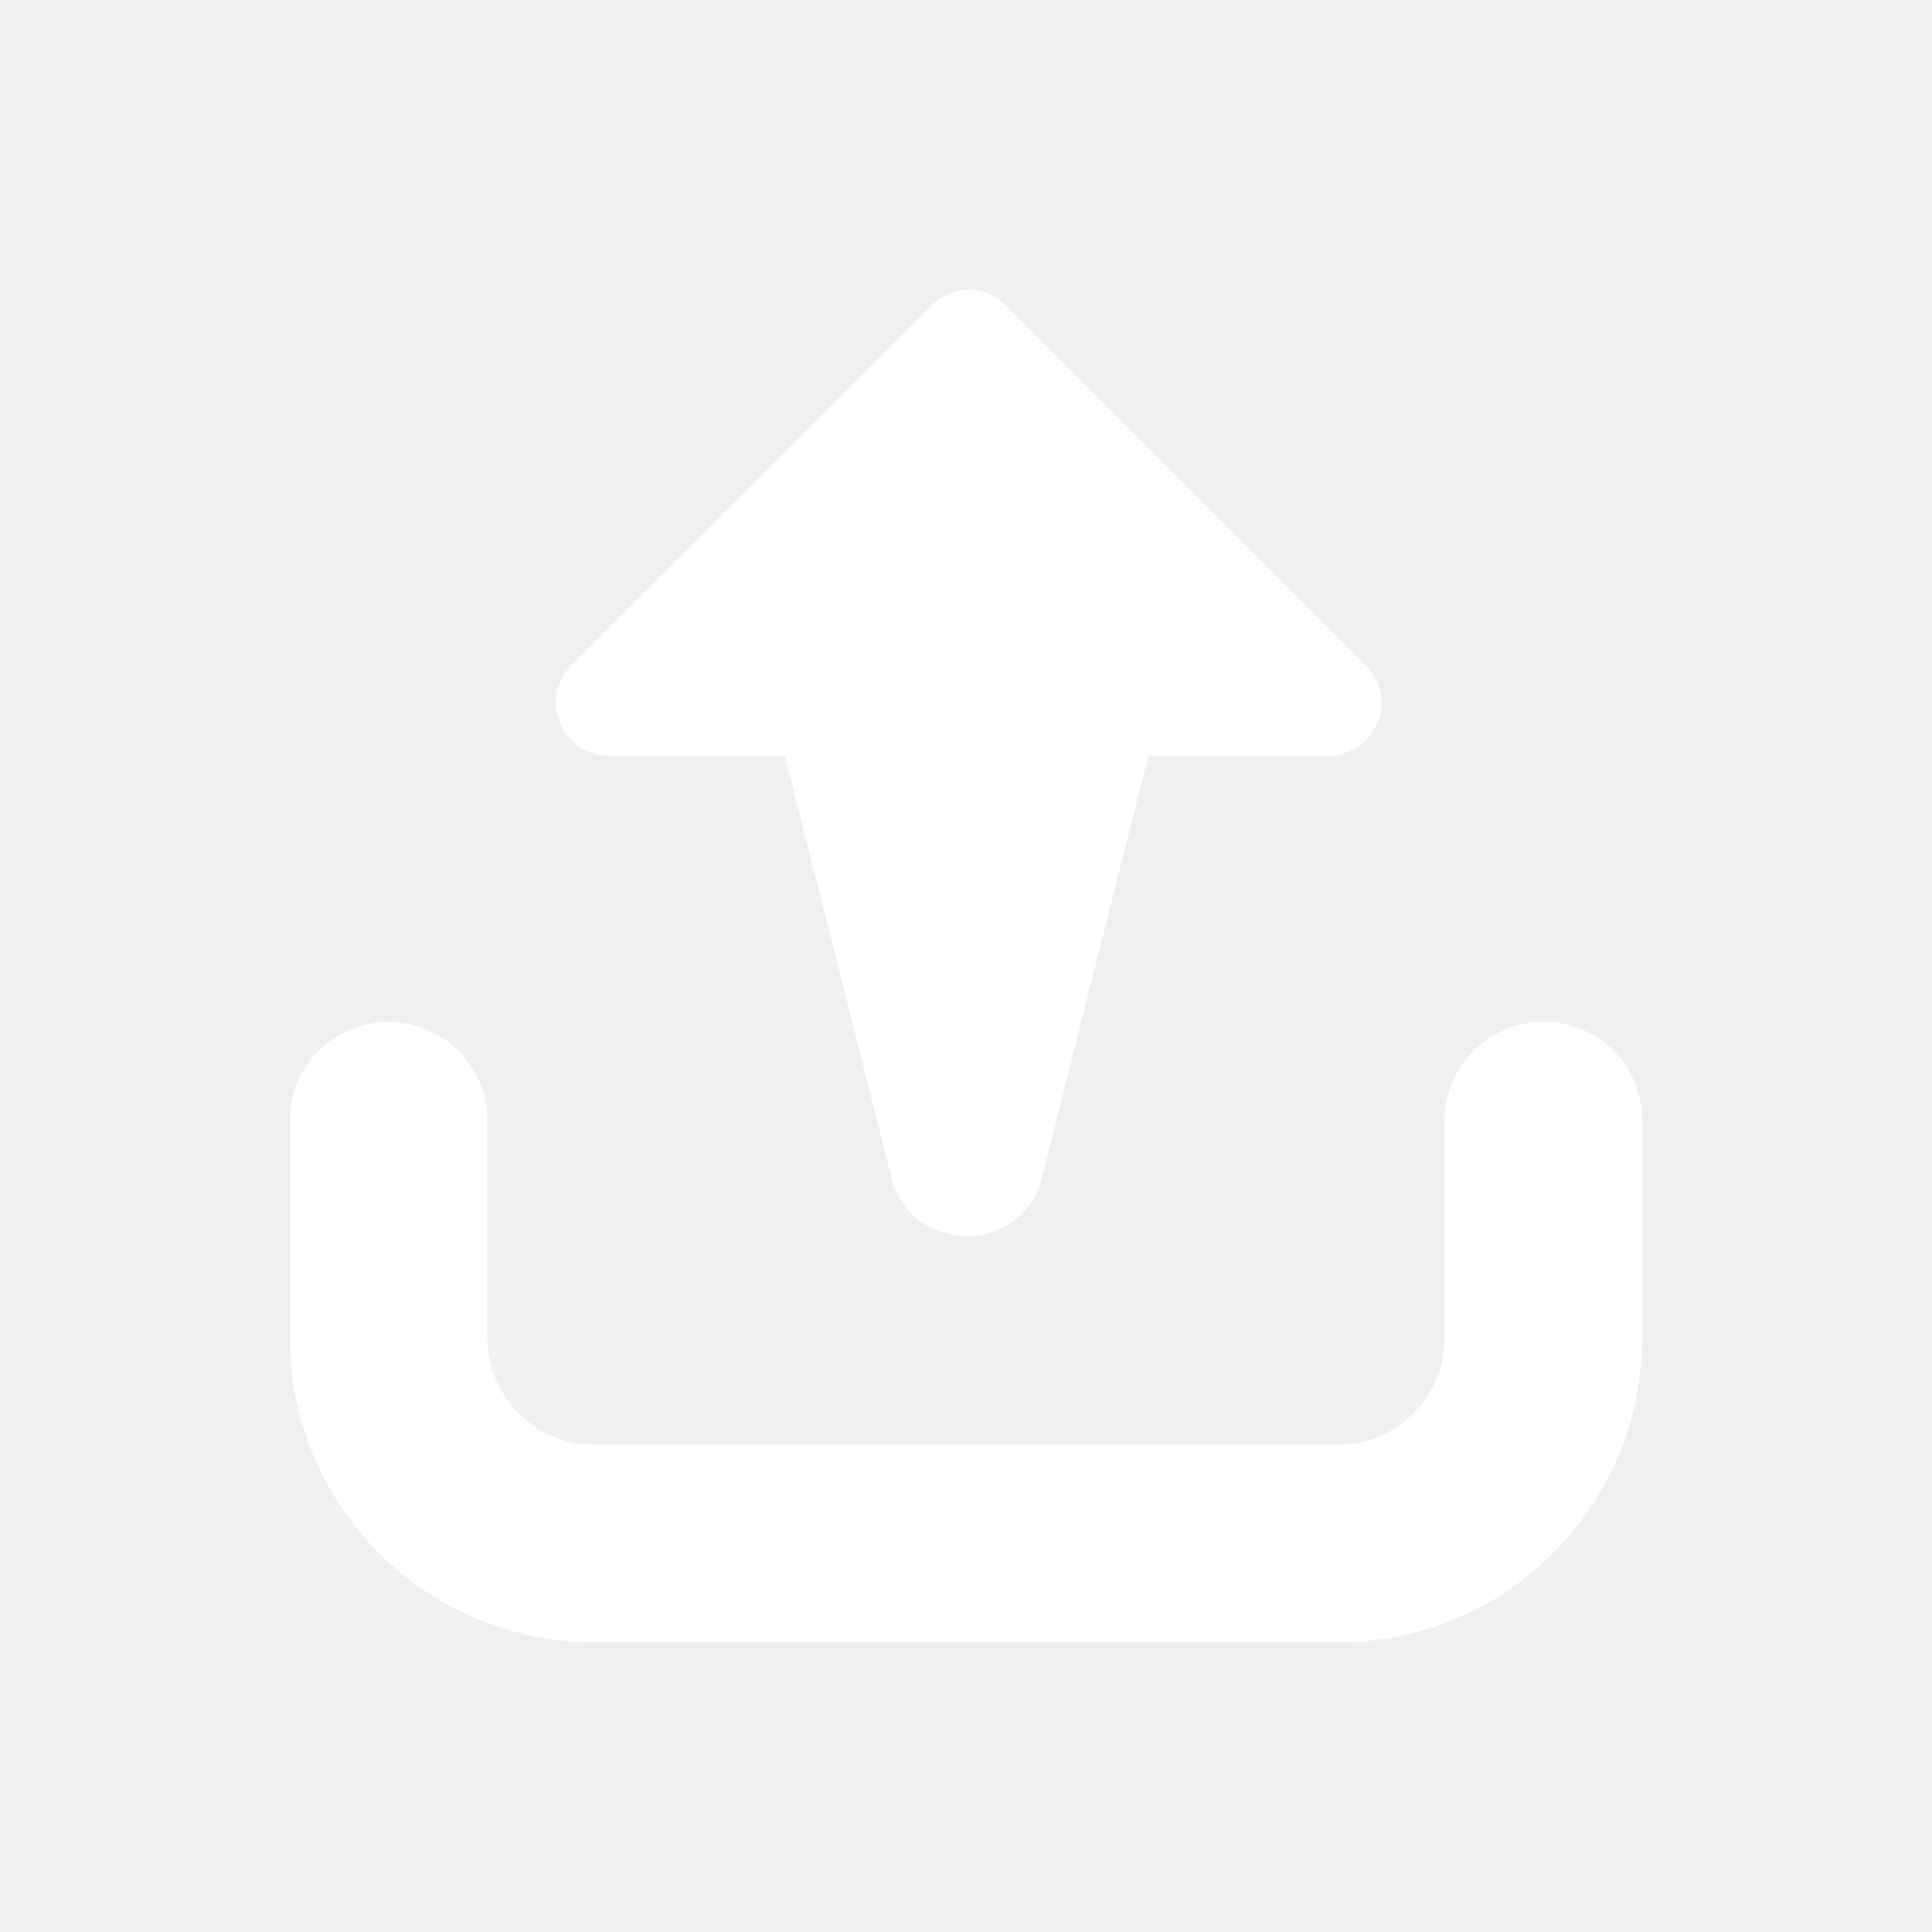
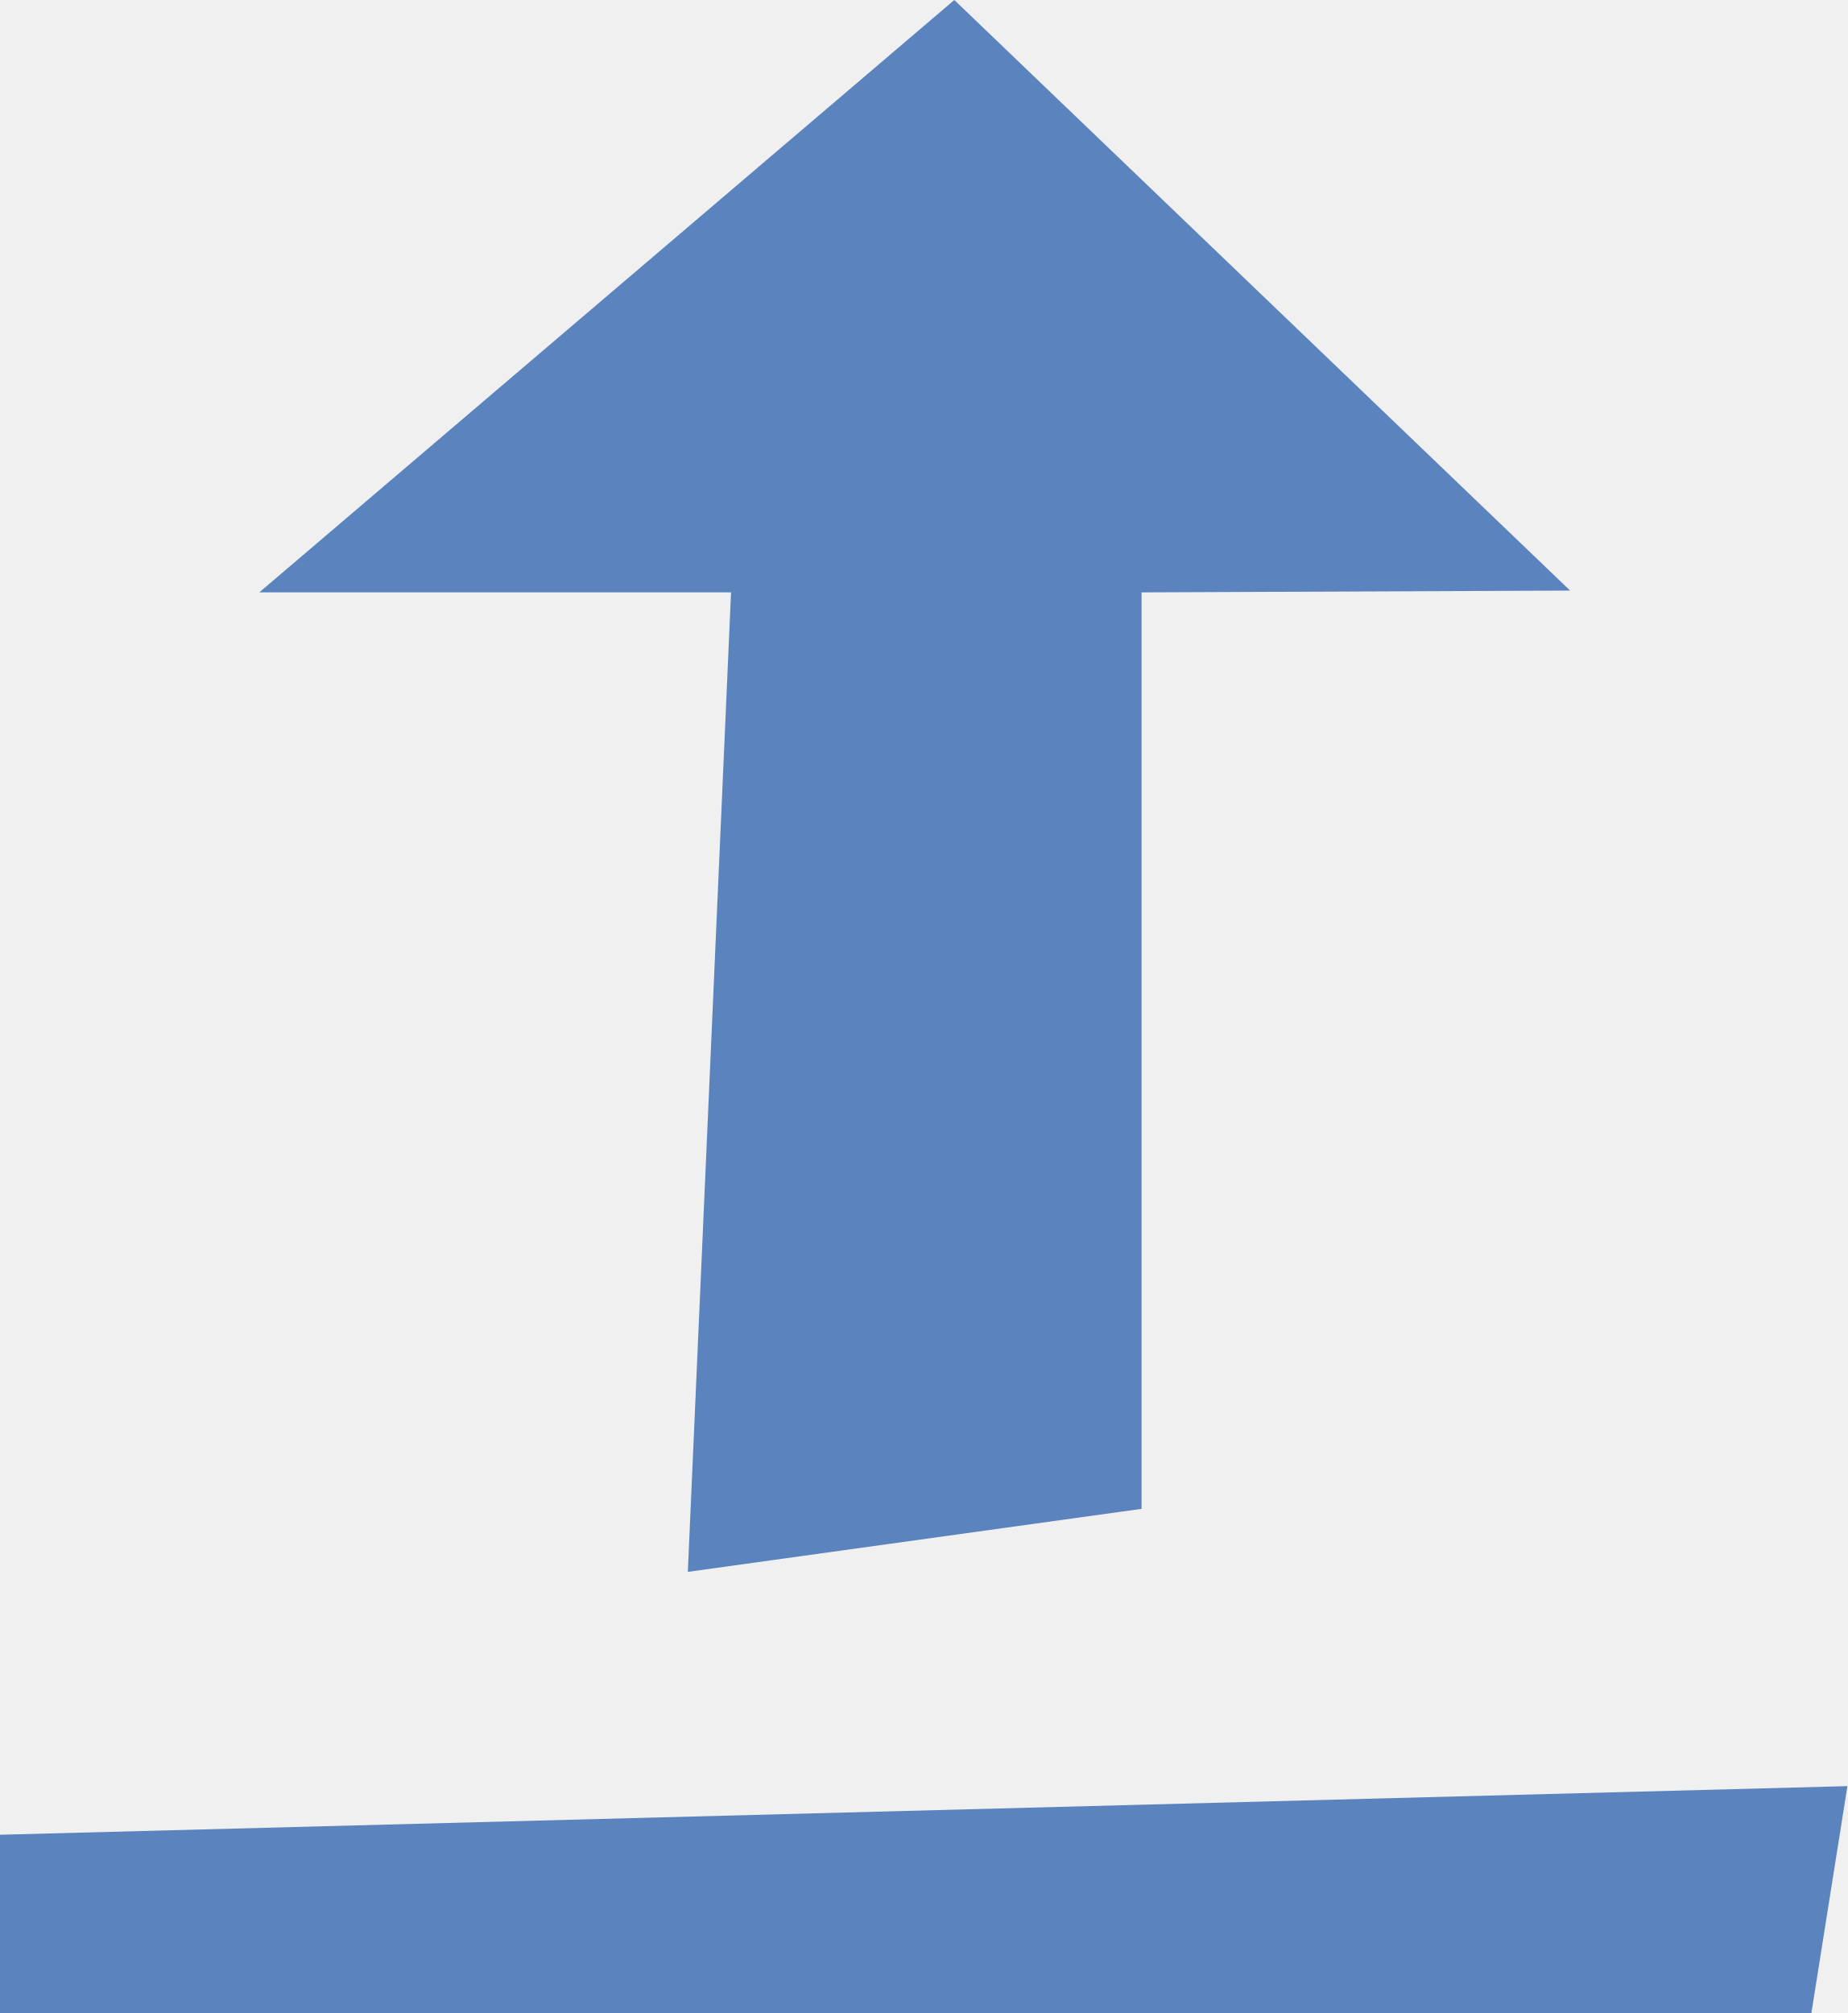
- <svg xmlns="http://www.w3.org/2000/svg" width="20px" height="20px" viewBox="0 0 20 20" version="1.1">
-   <defs />
-   <g id="Page-1" stroke="none" stroke-width="1" fill="none" fill-rule="evenodd">
-     <g id="file-upload" fill="#FFFFFF">
-       <path d="M5.917,6.886 L9.639,3.165 C9.857,2.945 10.198,2.945 10.416,3.165 L14.137,6.886 C14.492,7.241 14.233,7.825 13.742,7.825 L11.888,7.825 L10.784,12.201 C10.675,12.625 10.239,12.883 9.816,12.774 C9.516,12.707 9.298,12.475 9.23,12.201 L8.126,7.825 L6.313,7.825 C5.822,7.825 5.563,7.241 5.917,6.886 Z M17,11.602 L17,13.851 C17,15.582 15.596,17 13.865,17 L6.149,17 C4.404,17 3,15.582 3,13.851 L3,11.602 C3,11.029 3.463,10.579 4.022,10.579 C4.581,10.579 5.045,11.029 5.045,11.602 L5.045,13.851 C5.045,14.451 5.536,14.955 6.149,14.955 L13.865,14.955 C14.464,14.955 14.955,14.451 14.955,13.851 L14.955,11.602 C14.955,11.029 15.419,10.579 15.978,10.579 C16.55,10.579 17,11.029 17,11.602 Z" id="file-upload-icon" />
+ <svg xmlns="http://www.w3.org/2000/svg" width="10.26" height="11.18" viewBox="0 0 10.26 11.18" version="1.1" id="svg10">
+   <defs id="defs14" />
+   <g id="Ebene_2" data-name="Ebene 2">
+     <g id="Overlay">
+       <polygon points="4.06 3.29 3.82 8.73 6.34 8.38 6.34 3.29 8.72 3.28 5.3 0 1.44 3.29 4.06 3.29" fill="#fff" id="polygon4" style="fill:#5b84bf;fill-opacity:1" />
+       <polygon points="10.06 11.18 0 11.18 0 10.19 10.26 9.92 10.06 11.18" fill="#fff" id="polygon6" style="fill:#5b84bf;fill-opacity:1" />
    </g>
  </g>
</svg>
